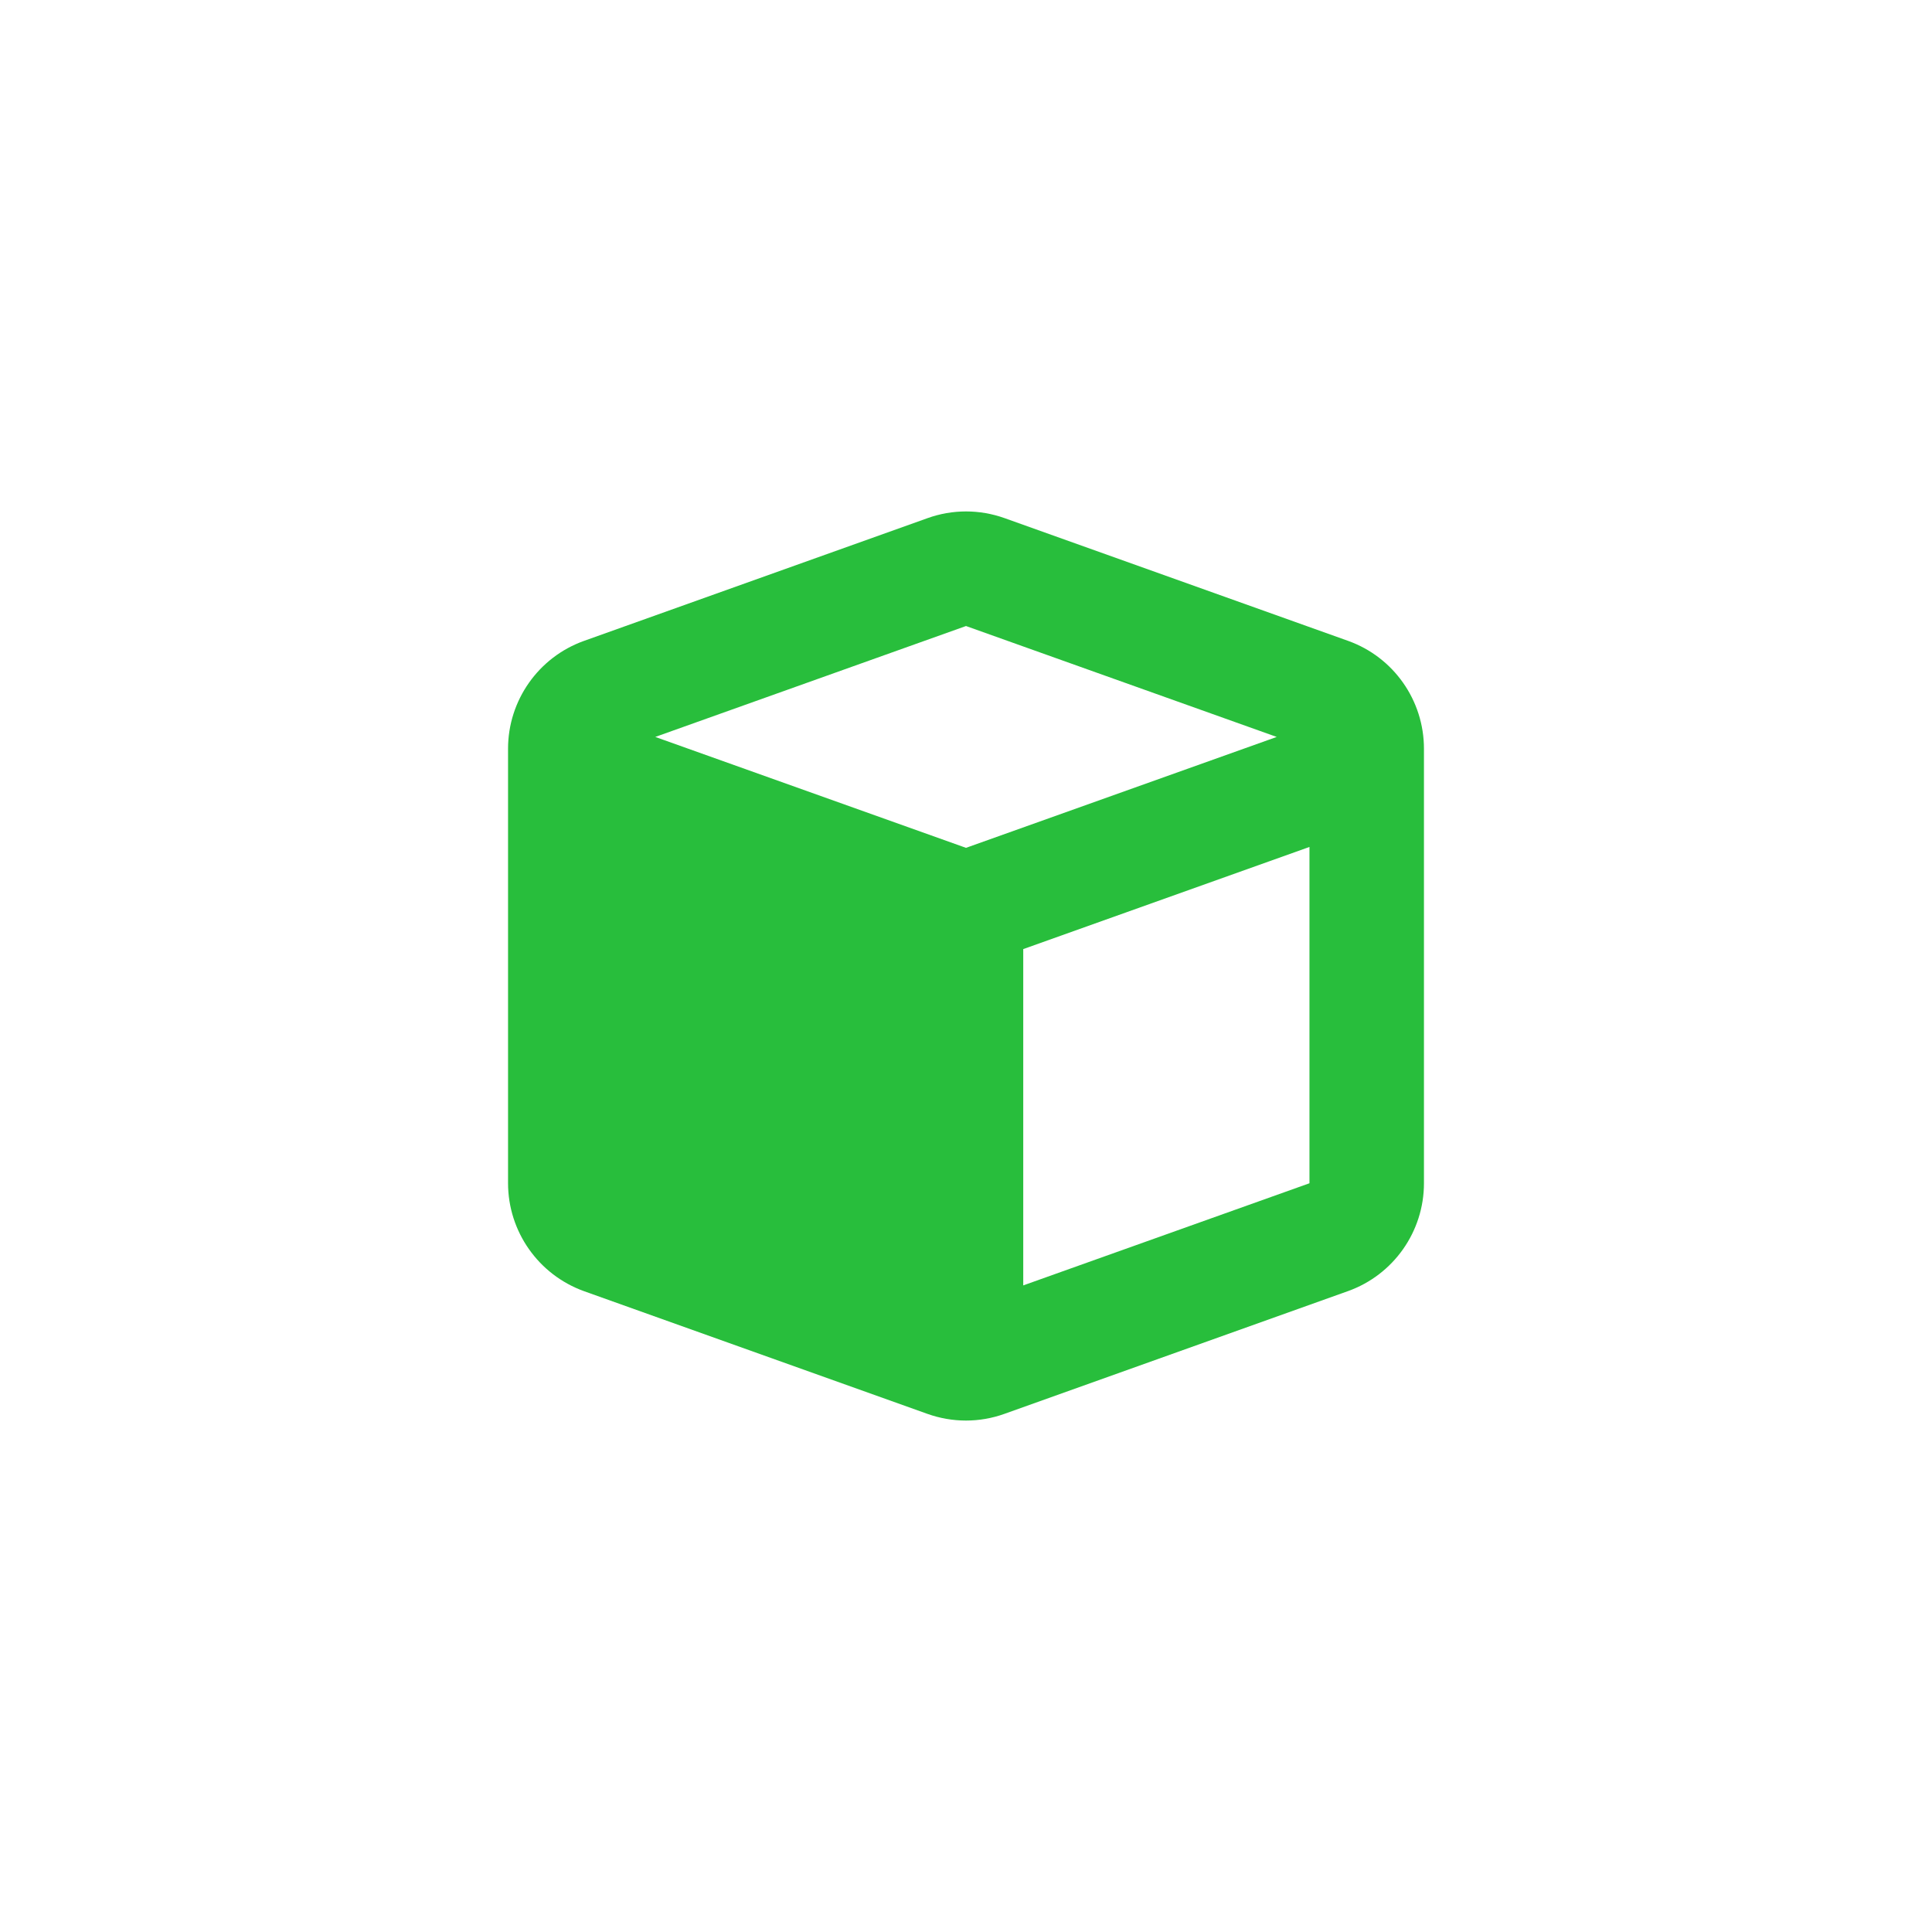
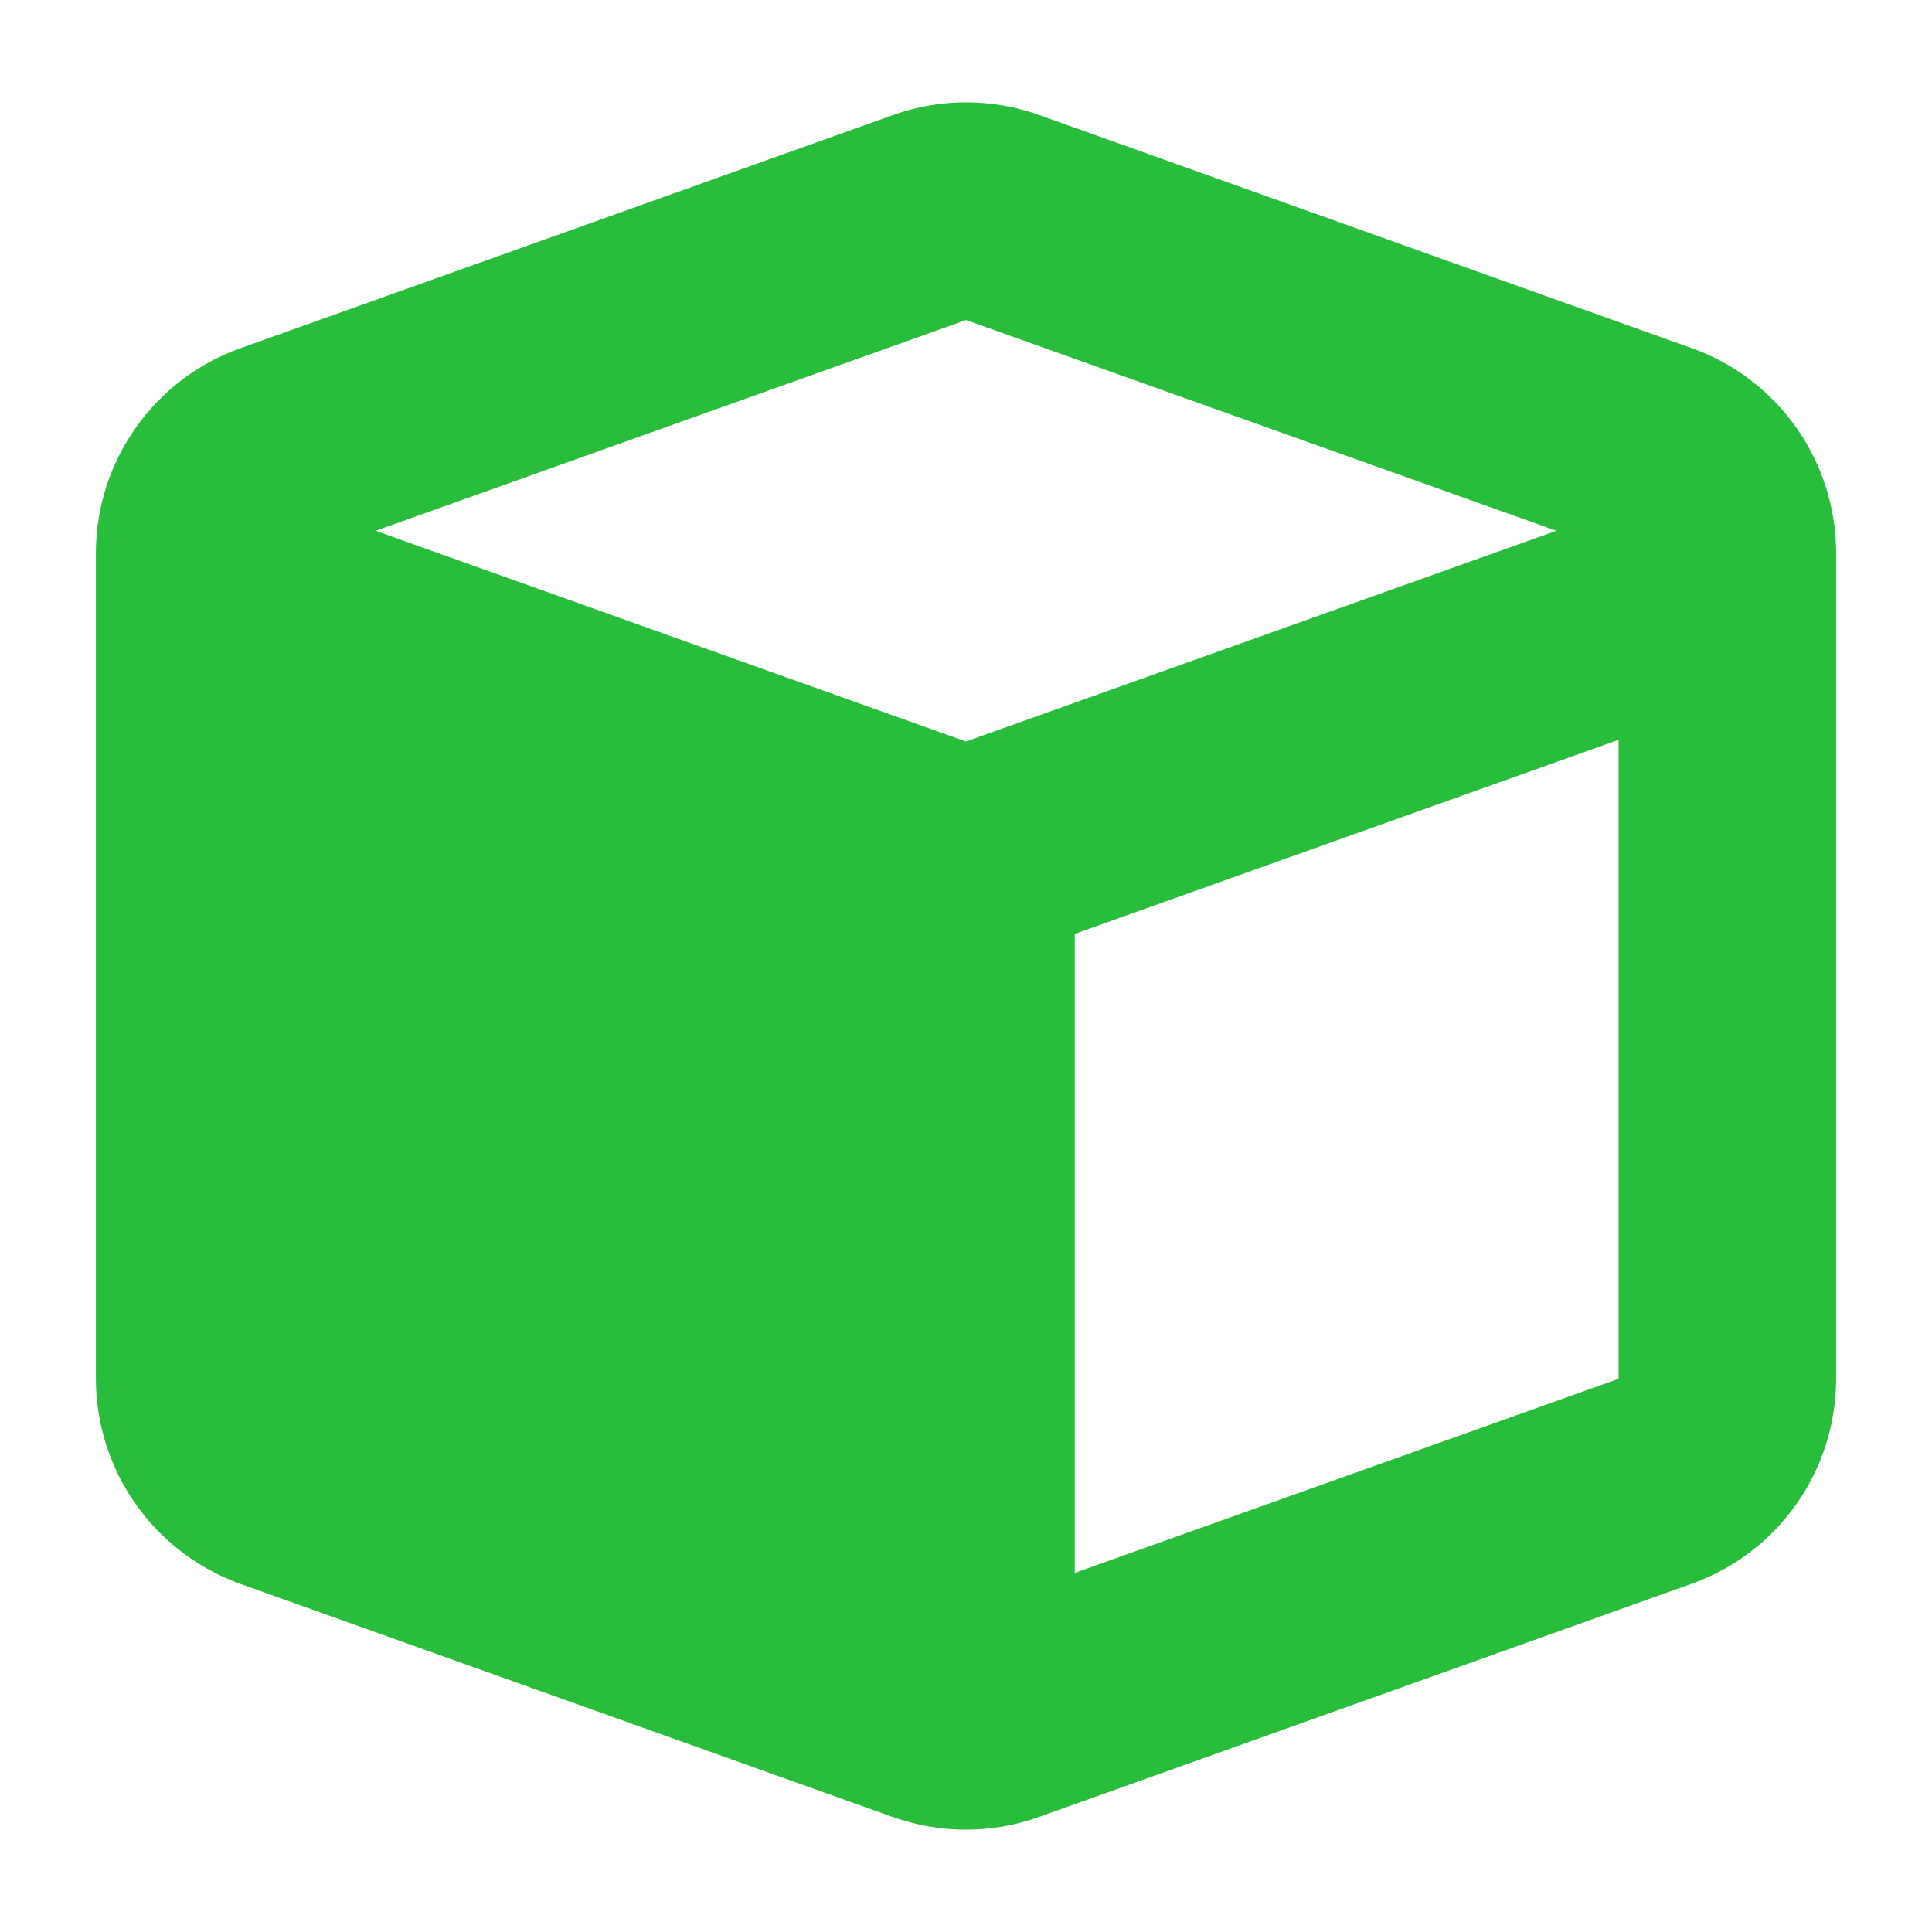
<svg xmlns="http://www.w3.org/2000/svg" version="1.1" width="1080" height="1080" viewBox="0 0 1080 1080" xml:space="preserve">
  <defs>
</defs>
  <rect x="0" y="0" width="100%" height="100%" fill="transparent" />
+   <g transform="matrix(Infinity NaN NaN Infinity 0 0)" id="11d6918b-b9ac-4749-a9a7-10d6d185308d">
+ </g>
  <g transform="matrix(1 0 0 1 540 540)" id="54dca193-d576-4099-8115-89897cd70190">
    <rect style="stroke: none; stroke-width: 1; stroke-dasharray: none; stroke-linecap: butt; stroke-dashoffset: 0; stroke-linejoin: miter; stroke-miterlimit: 4; fill: rgb(255,255,255); fill-rule: nonzero; opacity: 1; visibility: hidden;" vector-effect="non-scaling-stroke" x="-540" y="-540" rx="0" ry="0" width="1080" height="1080" />
  </g>
-   <g transform="matrix(Infinity NaN NaN Infinity 0 0)" id="11d6918b-b9ac-4749-a9a7-10d6d185308d">
- </g>
-   <g transform="matrix(1 0 0 1 540 540)" id="623990df-de3b-4b89-bdc8-0622a13e7ba5">
-     <path style="stroke: rgb(38,155,65); stroke-width: 0; stroke-dasharray: none; stroke-linecap: butt; stroke-dashoffset: 0; stroke-linejoin: miter; stroke-miterlimit: 4; fill: rgb(40,190,60); fill-rule: nonzero; opacity: 1;" vector-effect="non-scaling-stroke" transform=" translate(-256, -256.05)" d="M 234.5 5.7 C 248.4 0.7 263.6 0.7 277.6 5.7 L 469.6 74.3 C 495 83.4 512 107.5 512 134.6 L 512 377.5 C 512 404.5 495 428.7 469.5 437.8 L 277.5 506.4 C 263.6 511.4 248.4 511.4 234.4 506.4 L 42.4 437.8 C 17 428.6 0 404.5 0 377.4 L 0 134.6 C 0 107.6 17 83.4 42.5 74.3 L 234.5 5.7 z M 256 66 L 82.3 128 L 256 190 L 429.7 128 L 256 66 z M 288 434.6 L 448 377.5 L 448 189.5 L 288 246.6 L 288 434.6 z" stroke-linecap="round" />
+   <g transform="matrix(1.9 0 0 1.9 540 540)">
+     <g style="" vector-effect="non-scaling-stroke">
+       <g transform="matrix(1 0 0 1 -490 -490)">
+         <rect style="stroke: none; stroke-width: 1; stroke-dasharray: none; stroke-linecap: butt; stroke-dashoffset: 0; stroke-linejoin: miter; stroke-miterlimit: 4; fill: rgb(255,255,255); fill-opacity: 0; fill-rule: nonzero; opacity: 1;" vector-effect="non-scaling-stroke" x="-50" y="-50" rx="0" ry="0" width="100" height="100" />
+       </g>
+       <g transform="matrix(1 0 0 1 0 0)">
+         <rect style="stroke: none; stroke-width: 1; stroke-dasharray: none; stroke-linecap: butt; stroke-dashoffset: 0; stroke-linejoin: miter; stroke-miterlimit: 4; fill: rgb(255,255,255); fill-rule: nonzero; opacity: 1; visibility: hidden;" vector-effect="non-scaling-stroke" x="-540" y="-540" rx="0" ry="0" width="1080" height="1080" />
+       </g>
+       <g transform="matrix(1 0 0 1 0 0)">
+         <path style="stroke: rgb(38,155,65); stroke-width: 0; stroke-dasharray: none; stroke-linecap: butt; stroke-dashoffset: 0; stroke-linejoin: miter; stroke-miterlimit: 4; fill: rgb(40,190,60); fill-rule: nonzero; opacity: 1;" vector-effect="non-scaling-stroke" transform=" translate(-256, -256.05)" d="M 234.5 5.7 C 248.4 0.7 263.6 0.7 277.6 5.7 L 469.6 74.3 C 495 83.4 512 107.5 512 134.6 L 512 377.5 C 512 404.5 495 428.7 469.5 437.8 L 277.5 506.4 C 263.6 511.4 248.4 511.4 234.4 506.4 L 42.4 437.8 C 17 428.6 0 404.5 0 377.4 L 0 134.6 C 0 107.6 17 83.4 42.5 74.3 L 234.5 5.7 z M 256 66 L 82.3 128 L 256 190 L 429.7 128 L 256 66 z M 288 434.6 L 448 377.5 L 448 189.5 L 288 246.6 L 288 434.6 z" stroke-linecap="round" />
+       </g>
+     </g>
  </g>
</svg>
